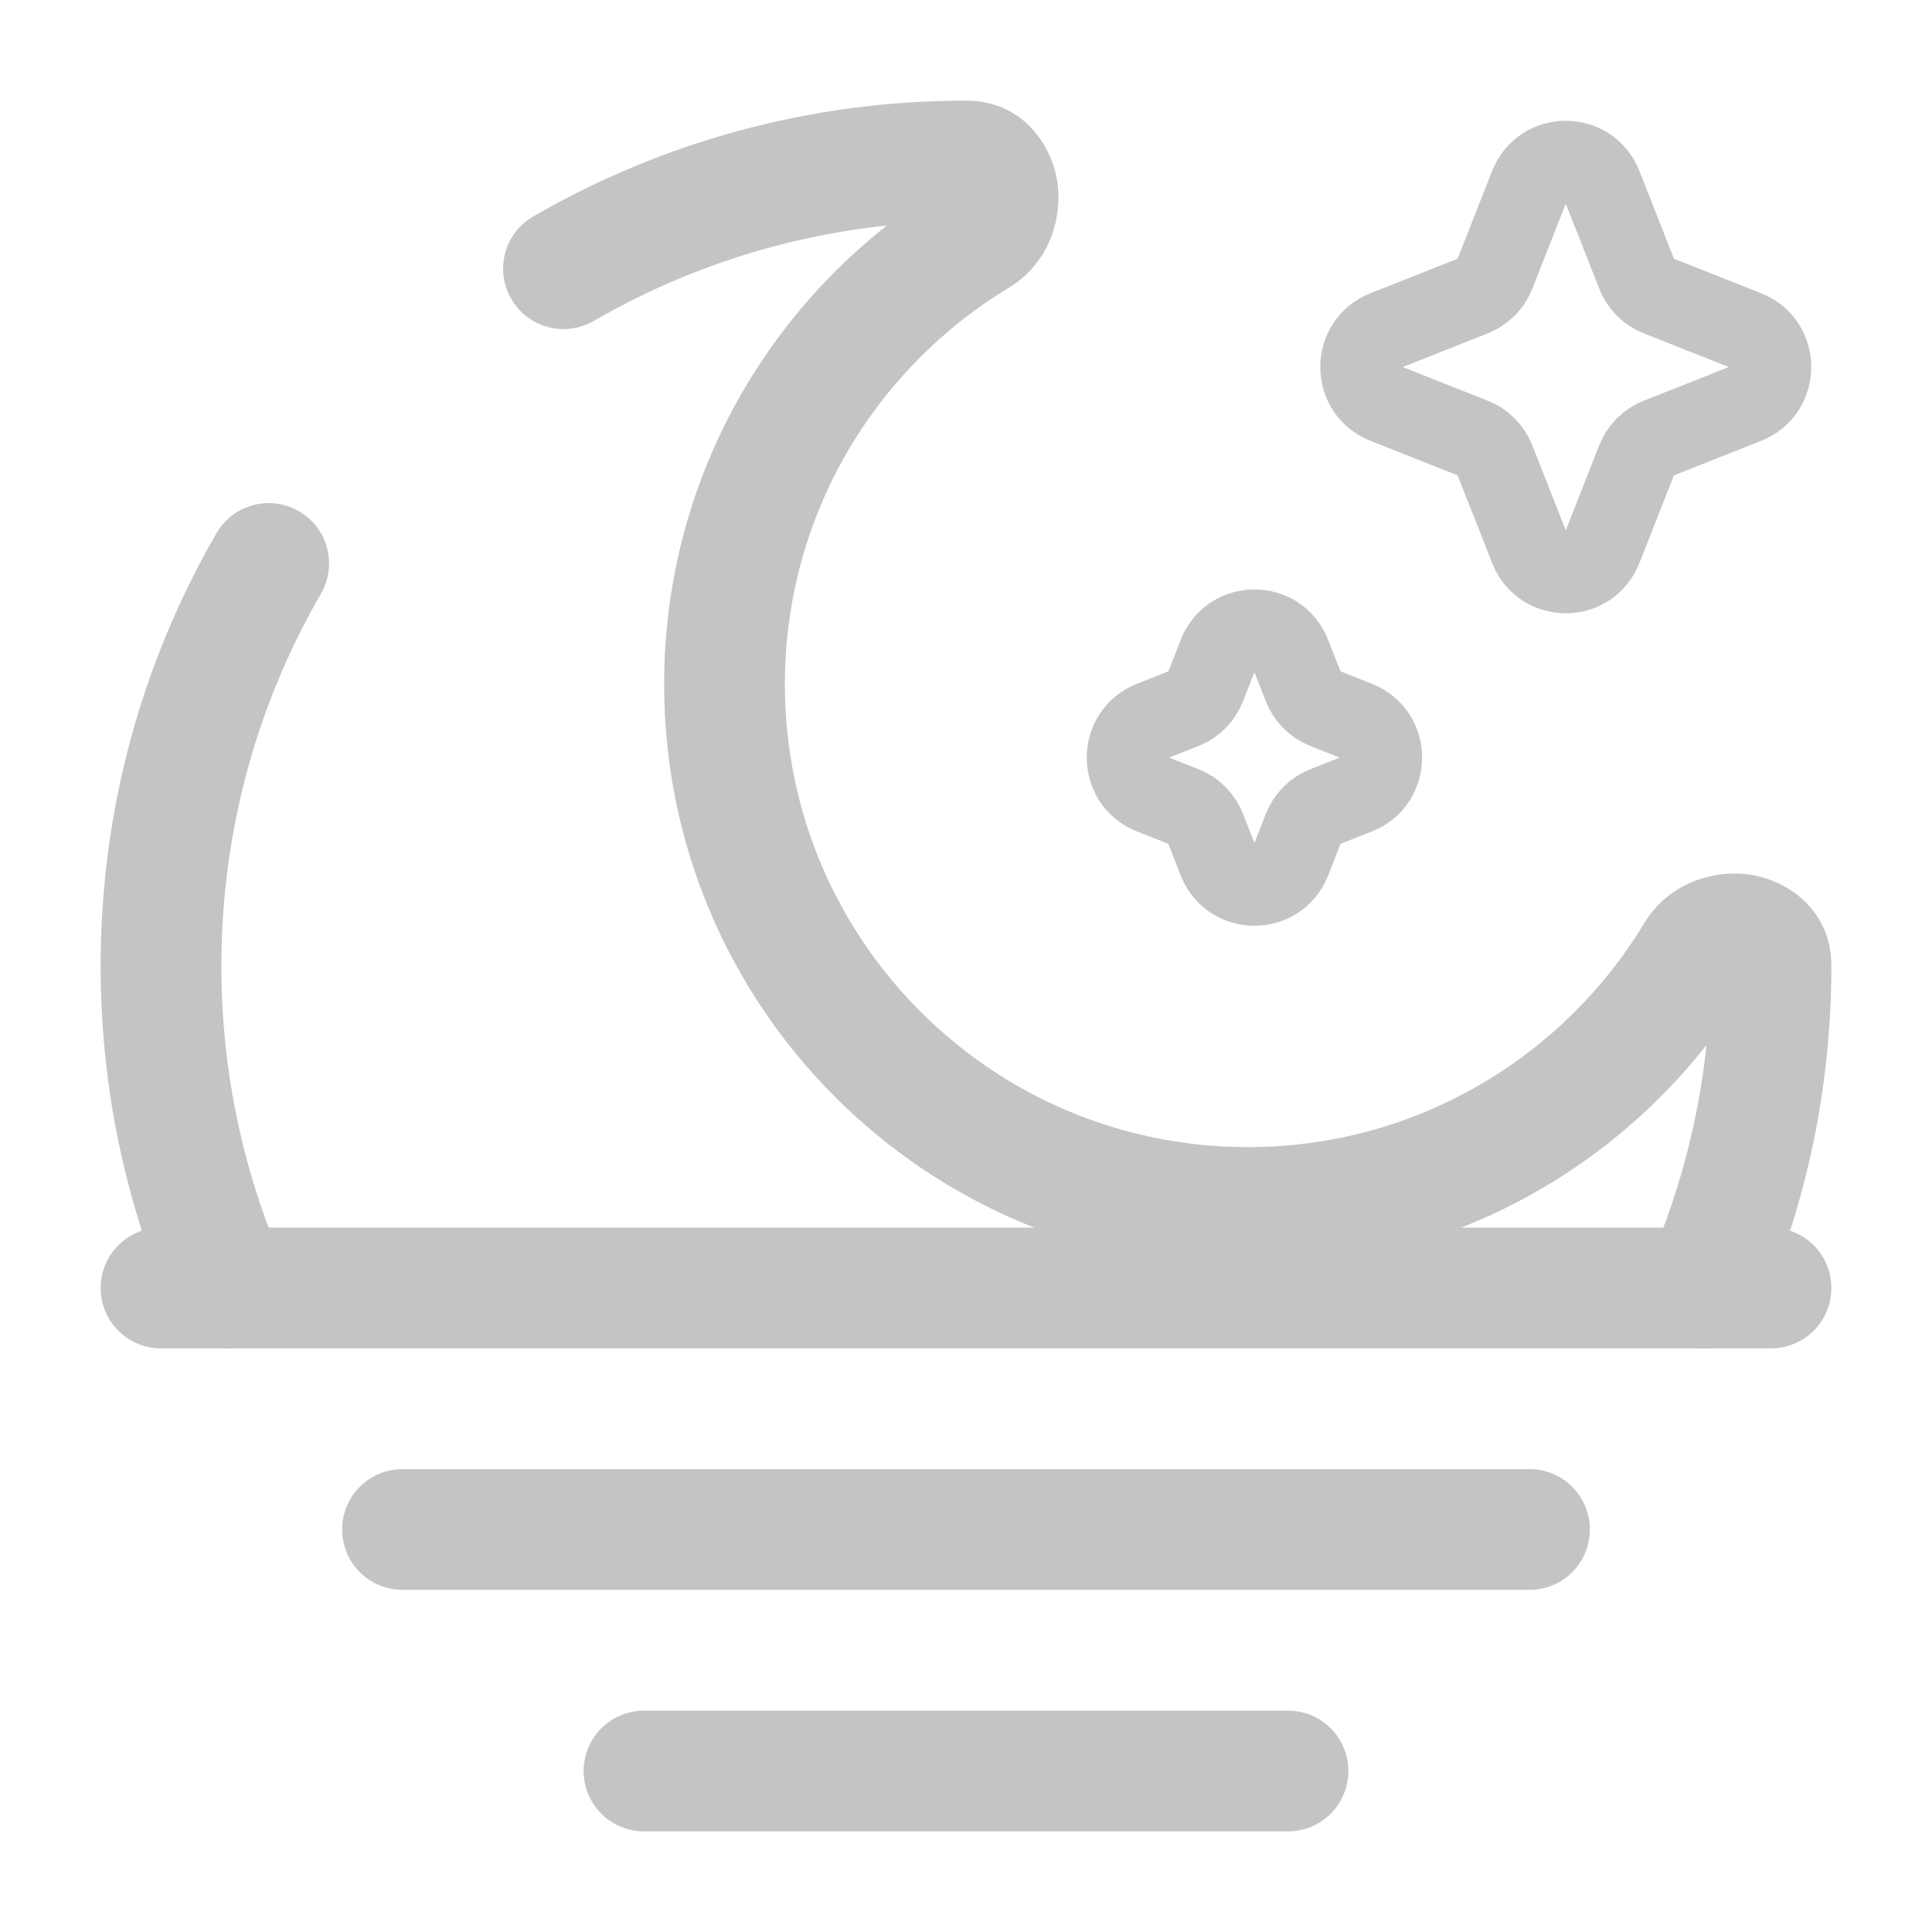
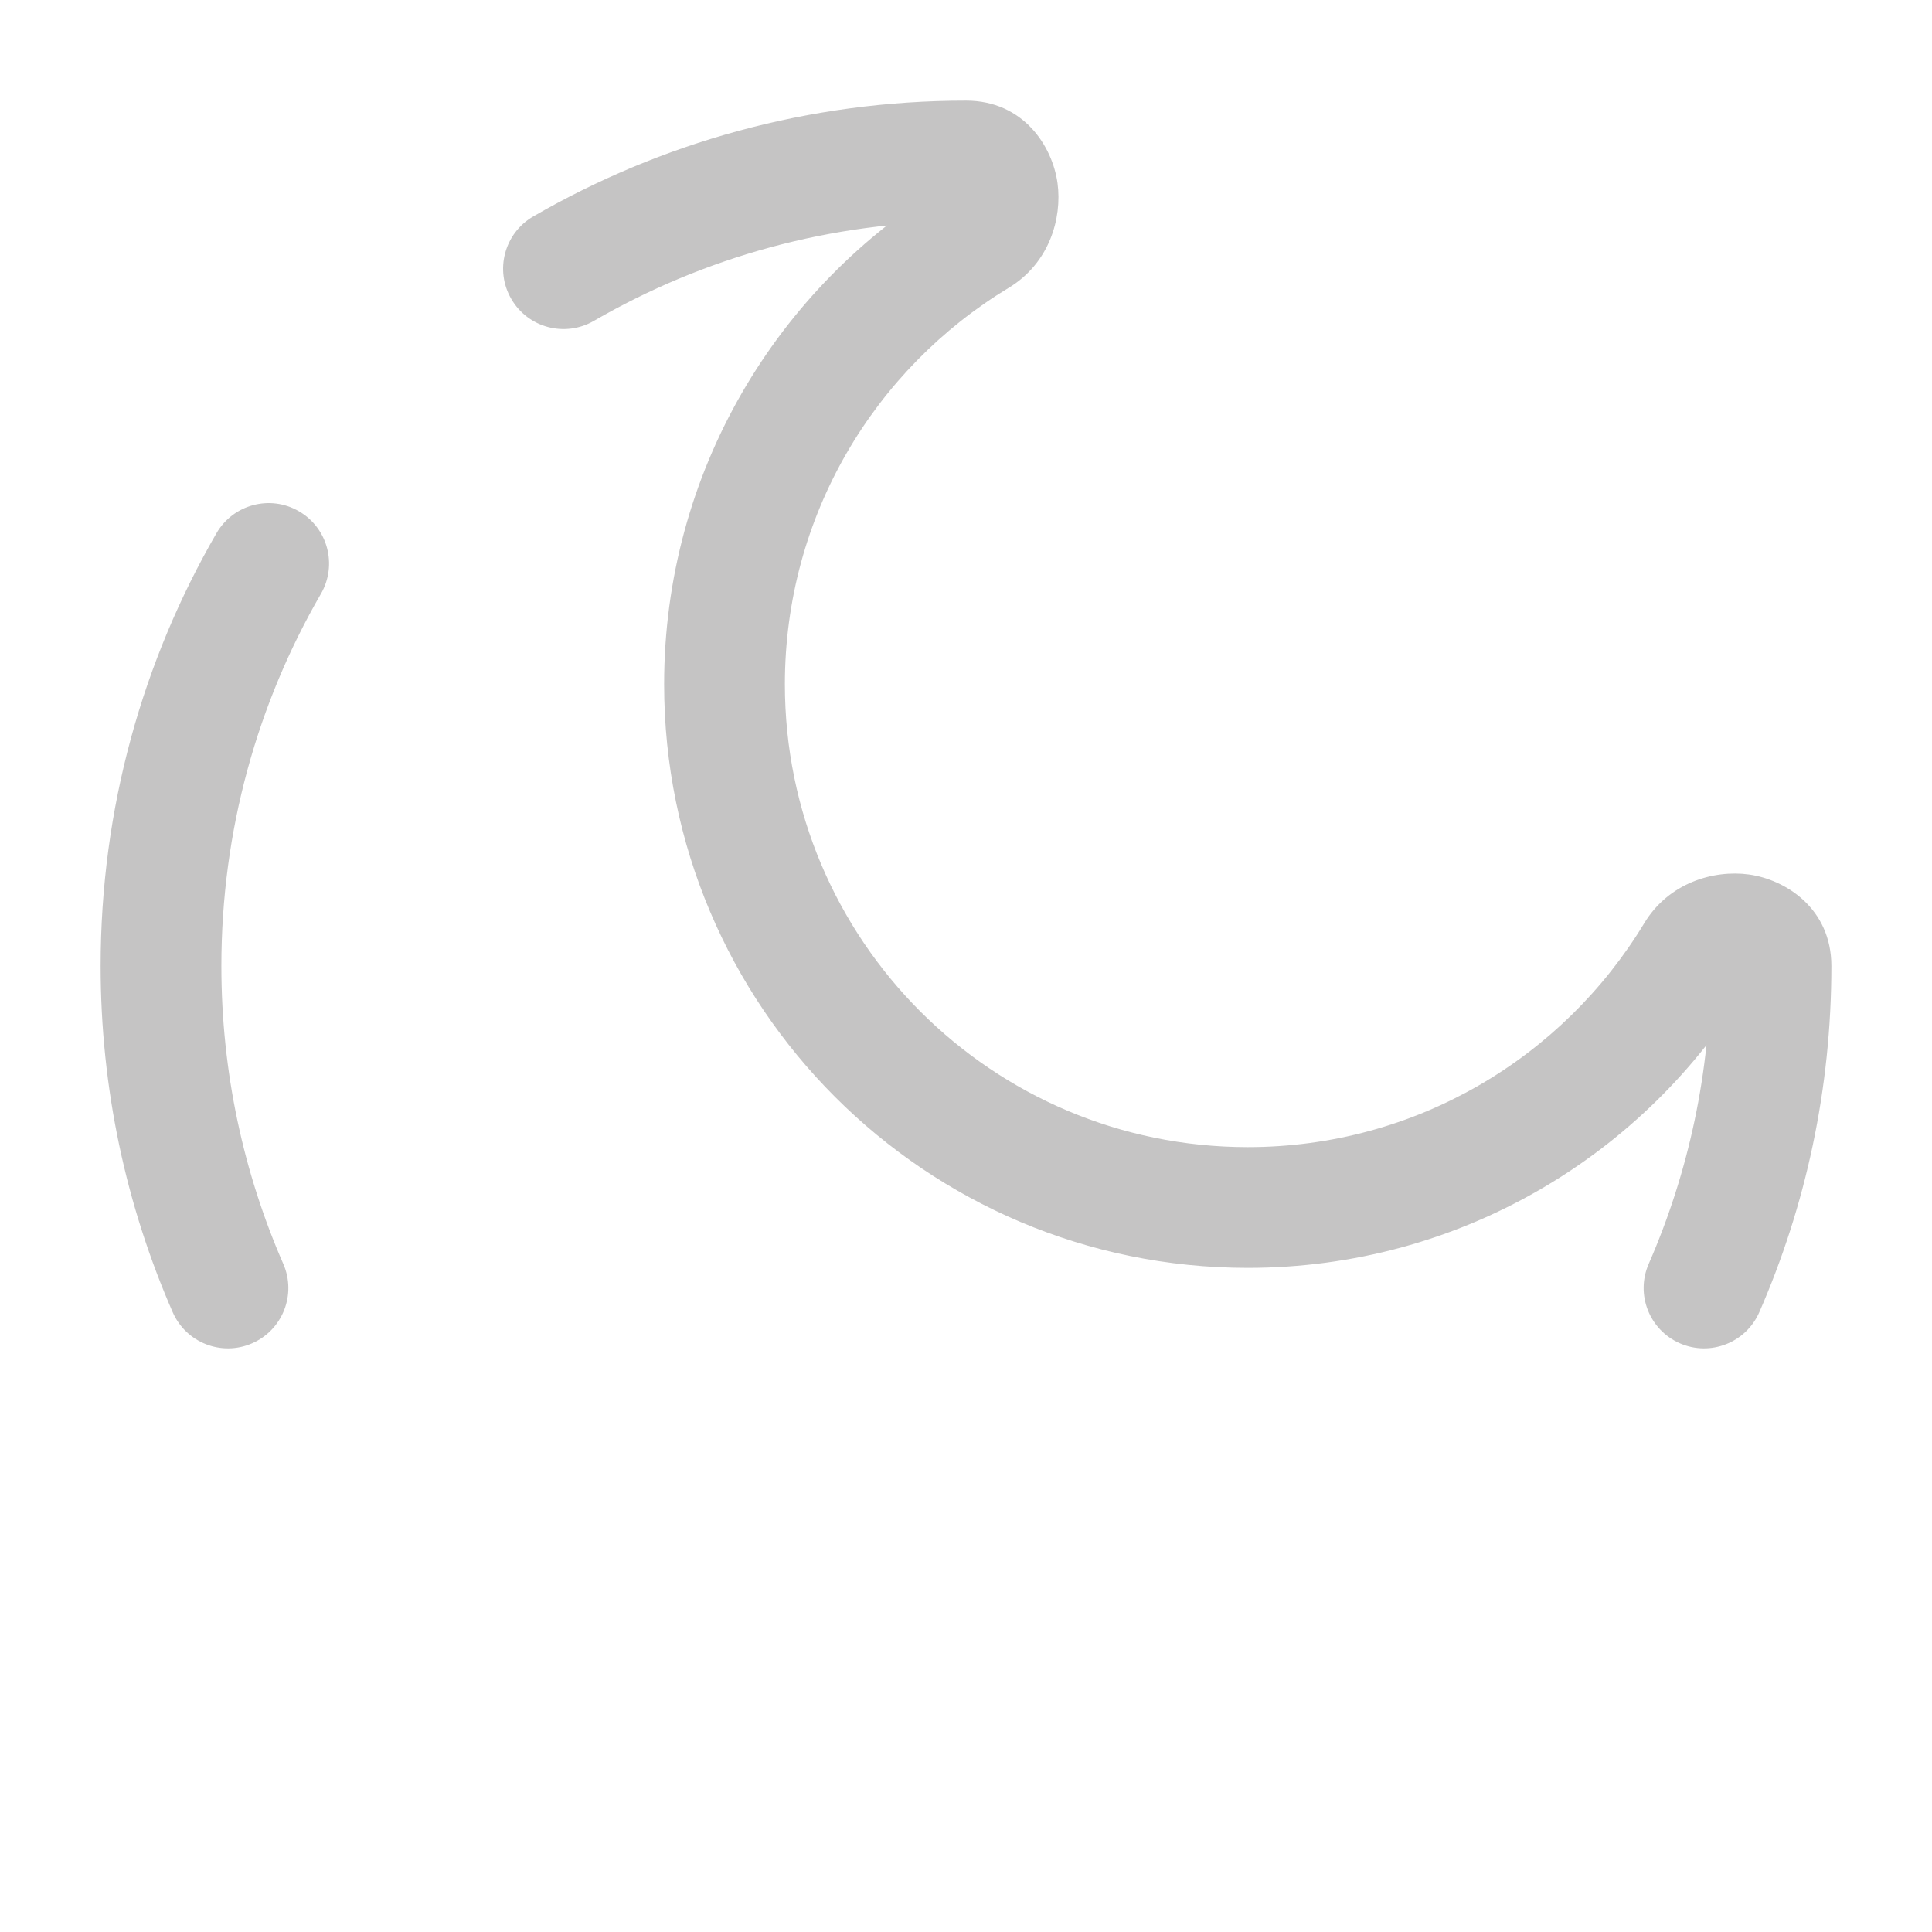
- <svg xmlns="http://www.w3.org/2000/svg" width="800px" height="800px" viewBox="0 0 24 24" fill="none">
-   <g id="SVGRepo_bgCarrier" stroke-width="0" />
-   <g id="SVGRepo_tracerCarrier" stroke-linecap="round" stroke-linejoin="round" />
+ <svg xmlns="http://www.w3.org/2000/svg" class="logo" width="800px" height="800px" viewBox="0 0 24 24" fill="none">
  <g id="SVGRepo_iconCarrier">
-     <path d="M8 22H16" stroke="#c5c4c4" stroke-width="1.5" stroke-linecap="round" stroke-linejoin="round" />
-     <path d="M5 19H19" stroke="#c5c4c4" stroke-width="1.5" stroke-linecap="round" stroke-linejoin="round" />
-     <path d="M2 16H22" stroke="#c5c4c4" stroke-width="1.5" stroke-linecap="round" stroke-linejoin="round" />
-     <path d="M21.067 11.857L20.425 11.469L21.067 11.857ZM12.143 2.933L11.755 2.291V2.291L12.143 2.933ZM20.481 15.7C20.315 16.079 20.488 16.521 20.868 16.687C21.247 16.853 21.689 16.68 21.855 16.3L20.481 15.7ZM2.145 16.3C2.311 16.68 2.753 16.853 3.132 16.687C3.512 16.521 3.685 16.079 3.519 15.7L2.145 16.3ZM3.987 7.376C4.194 7.017 4.072 6.558 3.713 6.351C3.355 6.143 2.896 6.266 2.689 6.624L3.987 7.376ZM6.624 2.689C6.266 2.896 6.143 3.355 6.351 3.713C6.558 4.072 7.017 4.194 7.376 3.987L6.624 2.689ZM15.5 14.25C12.324 14.25 9.75 11.676 9.75 8.5H8.25C8.25 12.504 11.496 15.75 15.5 15.75V14.25ZM20.425 11.469C19.417 13.137 17.588 14.25 15.5 14.25V15.75C18.135 15.75 20.441 14.344 21.709 12.245L20.425 11.469ZM9.75 8.5C9.75 6.412 10.863 4.583 12.531 3.575L11.755 2.291C9.656 3.559 8.25 5.865 8.25 8.5H9.75ZM21.25 12C21.25 13.317 20.975 14.568 20.481 15.7L21.855 16.3C22.431 14.982 22.75 13.527 22.75 12H21.25ZM3.519 15.7C3.025 14.568 2.75 13.317 2.75 12H1.25C1.25 13.527 1.569 14.982 2.145 16.3L3.519 15.7ZM12 2.75C11.912 2.75 11.808 2.71 11.732 2.632C11.669 2.565 11.654 2.502 11.65 2.477C11.646 2.446 11.648 2.356 11.755 2.291L12.531 3.575C13.034 3.271 13.196 2.714 13.137 2.276C13.075 1.821 12.717 1.25 12 1.25V2.75ZM21.709 12.245C21.644 12.352 21.554 12.354 21.523 12.35C21.498 12.346 21.435 12.331 21.368 12.268C21.29 12.192 21.25 12.088 21.25 12H22.75C22.75 11.283 22.179 10.925 21.724 10.863C21.286 10.804 20.729 10.966 20.425 11.469L21.709 12.245ZM2.75 12C2.75 10.314 3.2 8.735 3.987 7.376L2.689 6.624C1.774 8.206 1.25 10.043 1.25 12H2.75ZM7.376 3.987C8.735 3.2 10.314 2.75 12 2.75V1.25C10.043 1.25 8.206 1.774 6.624 2.689L7.376 3.987Z" fill="#c5c4c4" />
-     <path d="M19.9 2.307C19.739 1.898 19.162 1.898 19.001 2.307L18.57 3.402C18.521 3.528 18.423 3.627 18.298 3.676L17.207 4.108C16.799 4.269 16.799 4.849 17.207 5.011L18.298 5.443C18.423 5.492 18.521 5.591 18.57 5.716L19.001 6.811C19.162 7.221 19.739 7.221 19.9 6.811L20.331 5.716C20.38 5.591 20.478 5.492 20.603 5.443L21.694 5.011C22.102 4.849 22.102 4.269 21.694 4.108L20.603 3.676C20.478 3.627 20.38 3.528 20.331 3.402L19.9 2.307Z" stroke="#c5c4c4" />
-     <path d="M16.033 8.13C15.872 7.72 15.294 7.72 15.133 8.13L14.976 8.529C14.927 8.654 14.829 8.753 14.704 8.802L14.306 8.96C13.898 9.121 13.898 9.701 14.306 9.863L14.704 10.02C14.829 10.069 14.927 10.168 14.976 10.293L15.133 10.693C15.294 11.102 15.872 11.102 16.033 10.693L16.19 10.293C16.239 10.168 16.337 10.069 16.462 10.02L16.86 9.863C17.268 9.701 17.268 9.121 16.86 8.96L16.462 8.802C16.337 8.753 16.239 8.654 16.19 8.529L16.033 8.13Z" stroke="#c5c4c4" />
+     <path d="M8 22H16" stroke-width="1.5" stroke-linecap="round" stroke-linejoin="round" />
+     <path d="M5 19H19" stroke-width="1.5" stroke-linecap="round" stroke-linejoin="round" />
+     <path d="M2 16H22" stroke-width="1.5" stroke-linecap="round" stroke-linejoin="round" />
+     <path d="M19.9 2.307C19.739 1.898 19.162 1.898 19.001 2.307L18.57 3.402C18.521 3.528 18.423 3.627 18.298 3.676L17.207 4.108C16.799 4.269 16.799 4.849 17.207 5.011L18.298 5.443C18.423 5.492 18.521 5.591 18.57 5.716L19.001 6.811C19.162 7.221 19.739 7.221 19.9 6.811L20.331 5.716C20.38 5.591 20.478 5.492 20.603 5.443L21.694 5.011C22.102 4.849 22.102 4.269 21.694 4.108L20.603 3.676C20.478 3.627 20.38 3.528 20.331 3.402L19.9 2.307Z" />
+     <path d="M16.033 8.13C15.872 7.72 15.294 7.72 15.133 8.13L14.976 8.529C14.927 8.654 14.829 8.753 14.704 8.802L14.306 8.96C13.898 9.121 13.898 9.701 14.306 9.863L14.704 10.02C14.829 10.069 14.927 10.168 14.976 10.293L15.133 10.693C15.294 11.102 15.872 11.102 16.033 10.693L16.19 10.293C16.239 10.168 16.337 10.069 16.462 10.02L16.86 9.863C17.268 9.701 17.268 9.121 16.86 8.96L16.462 8.802C16.337 8.753 16.239 8.654 16.19 8.529L16.033 8.13Z" />
  </g>
+   <path id="fill" d="M21.067 11.857L20.425 11.469L21.067 11.857ZM12.143 2.933L11.755 2.291V2.291L12.143 2.933ZM20.481 15.7C20.315 16.079 20.488 16.521 20.868 16.687C21.247 16.853 21.689 16.68 21.855 16.3L20.481 15.7ZM2.145 16.3C2.311 16.68 2.753 16.853 3.132 16.687C3.512 16.521 3.685 16.079 3.519 15.7L2.145 16.3ZM3.987 7.376C4.194 7.017 4.072 6.558 3.713 6.351C3.355 6.143 2.896 6.266 2.689 6.624L3.987 7.376ZM6.624 2.689C6.266 2.896 6.143 3.355 6.351 3.713C6.558 4.072 7.017 4.194 7.376 3.987L6.624 2.689ZM15.5 14.25C12.324 14.25 9.75 11.676 9.75 8.5H8.25C8.25 12.504 11.496 15.75 15.5 15.75V14.25ZM20.425 11.469C19.417 13.137 17.588 14.25 15.5 14.25V15.75C18.135 15.75 20.441 14.344 21.709 12.245L20.425 11.469ZM9.75 8.5C9.75 6.412 10.863 4.583 12.531 3.575L11.755 2.291C9.656 3.559 8.25 5.865 8.25 8.5H9.75ZM21.25 12C21.25 13.317 20.975 14.568 20.481 15.7L21.855 16.3C22.431 14.982 22.75 13.527 22.75 12H21.25ZM3.519 15.7C3.025 14.568 2.75 13.317 2.75 12H1.25C1.25 13.527 1.569 14.982 2.145 16.3L3.519 15.7ZM12 2.75C11.912 2.75 11.808 2.71 11.732 2.632C11.669 2.565 11.654 2.502 11.65 2.477C11.646 2.446 11.648 2.356 11.755 2.291L12.531 3.575C13.034 3.271 13.196 2.714 13.137 2.276C13.075 1.821 12.717 1.25 12 1.25V2.75ZM21.709 12.245C21.644 12.352 21.554 12.354 21.523 12.35C21.498 12.346 21.435 12.331 21.368 12.268C21.29 12.192 21.25 12.088 21.25 12H22.75C22.75 11.283 22.179 10.925 21.724 10.863C21.286 10.804 20.729 10.966 20.425 11.469L21.709 12.245ZM2.75 12C2.75 10.314 3.2 8.735 3.987 7.376L2.689 6.624C1.774 8.206 1.25 10.043 1.25 12H2.75ZM7.376 3.987C8.735 3.2 10.314 2.75 12 2.75V1.25C10.043 1.25 8.206 1.774 6.624 2.689L7.376 3.987Z" fill="#c5c4c4" />
</svg>
